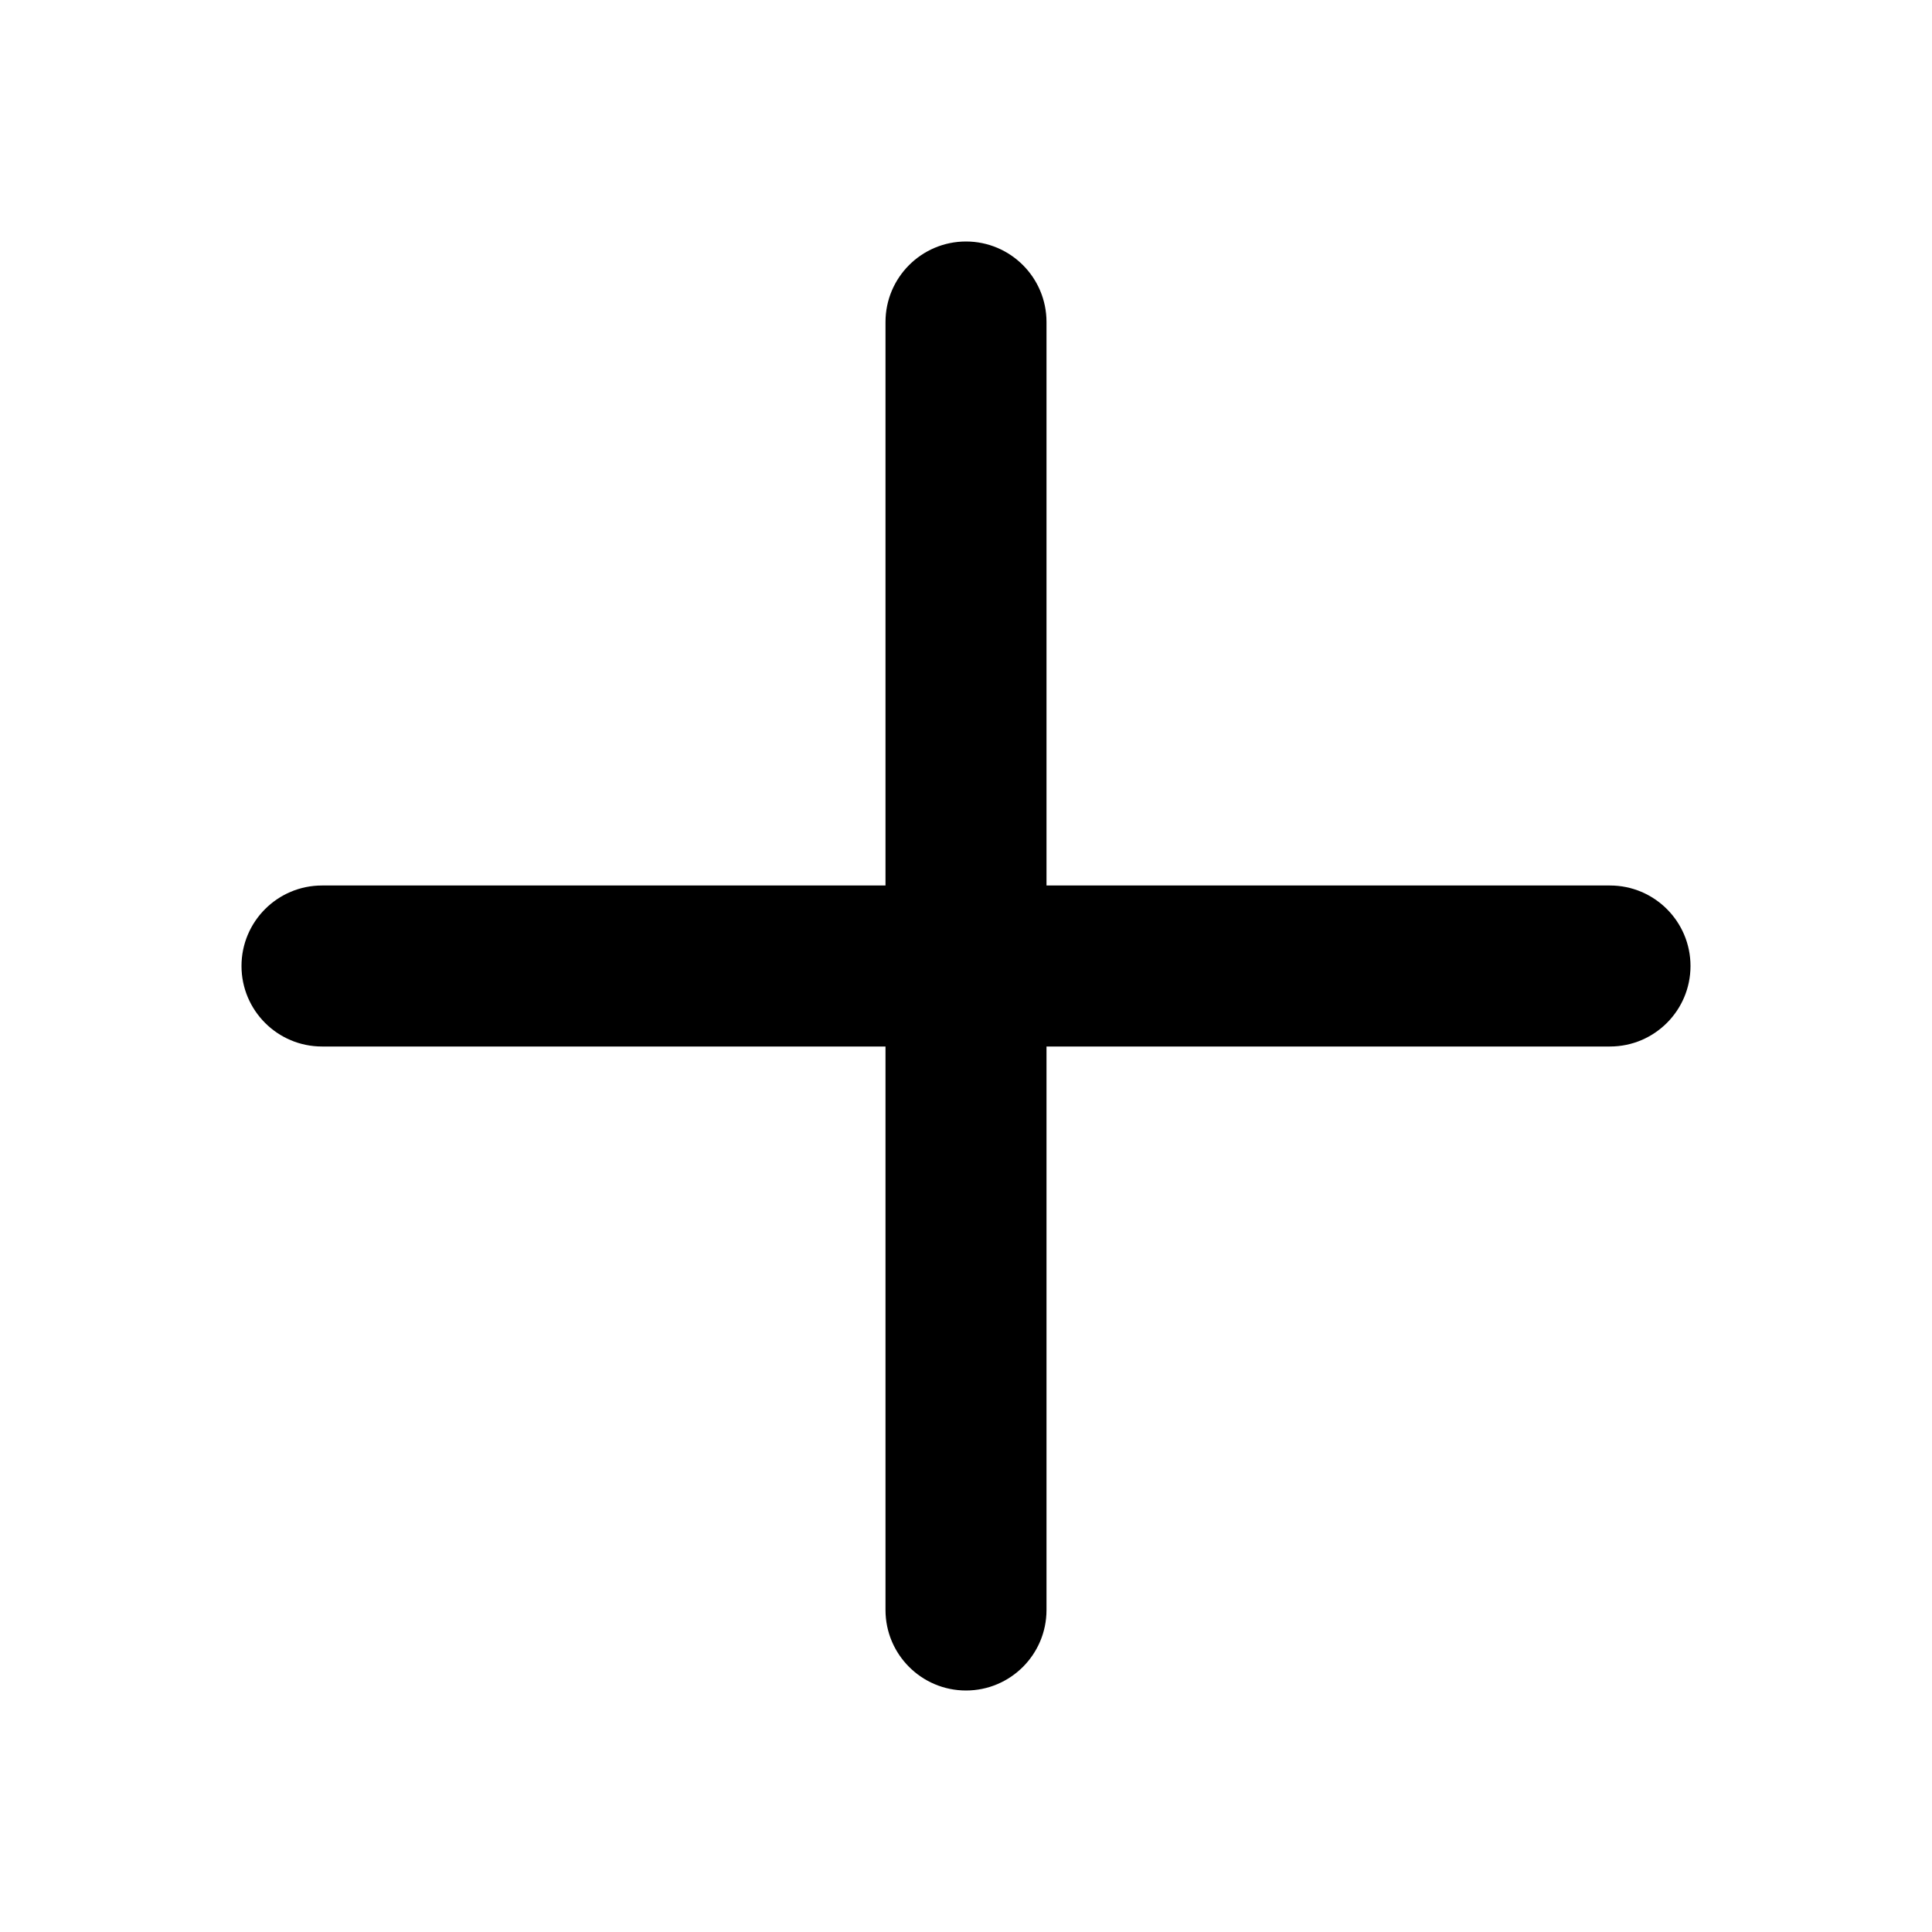
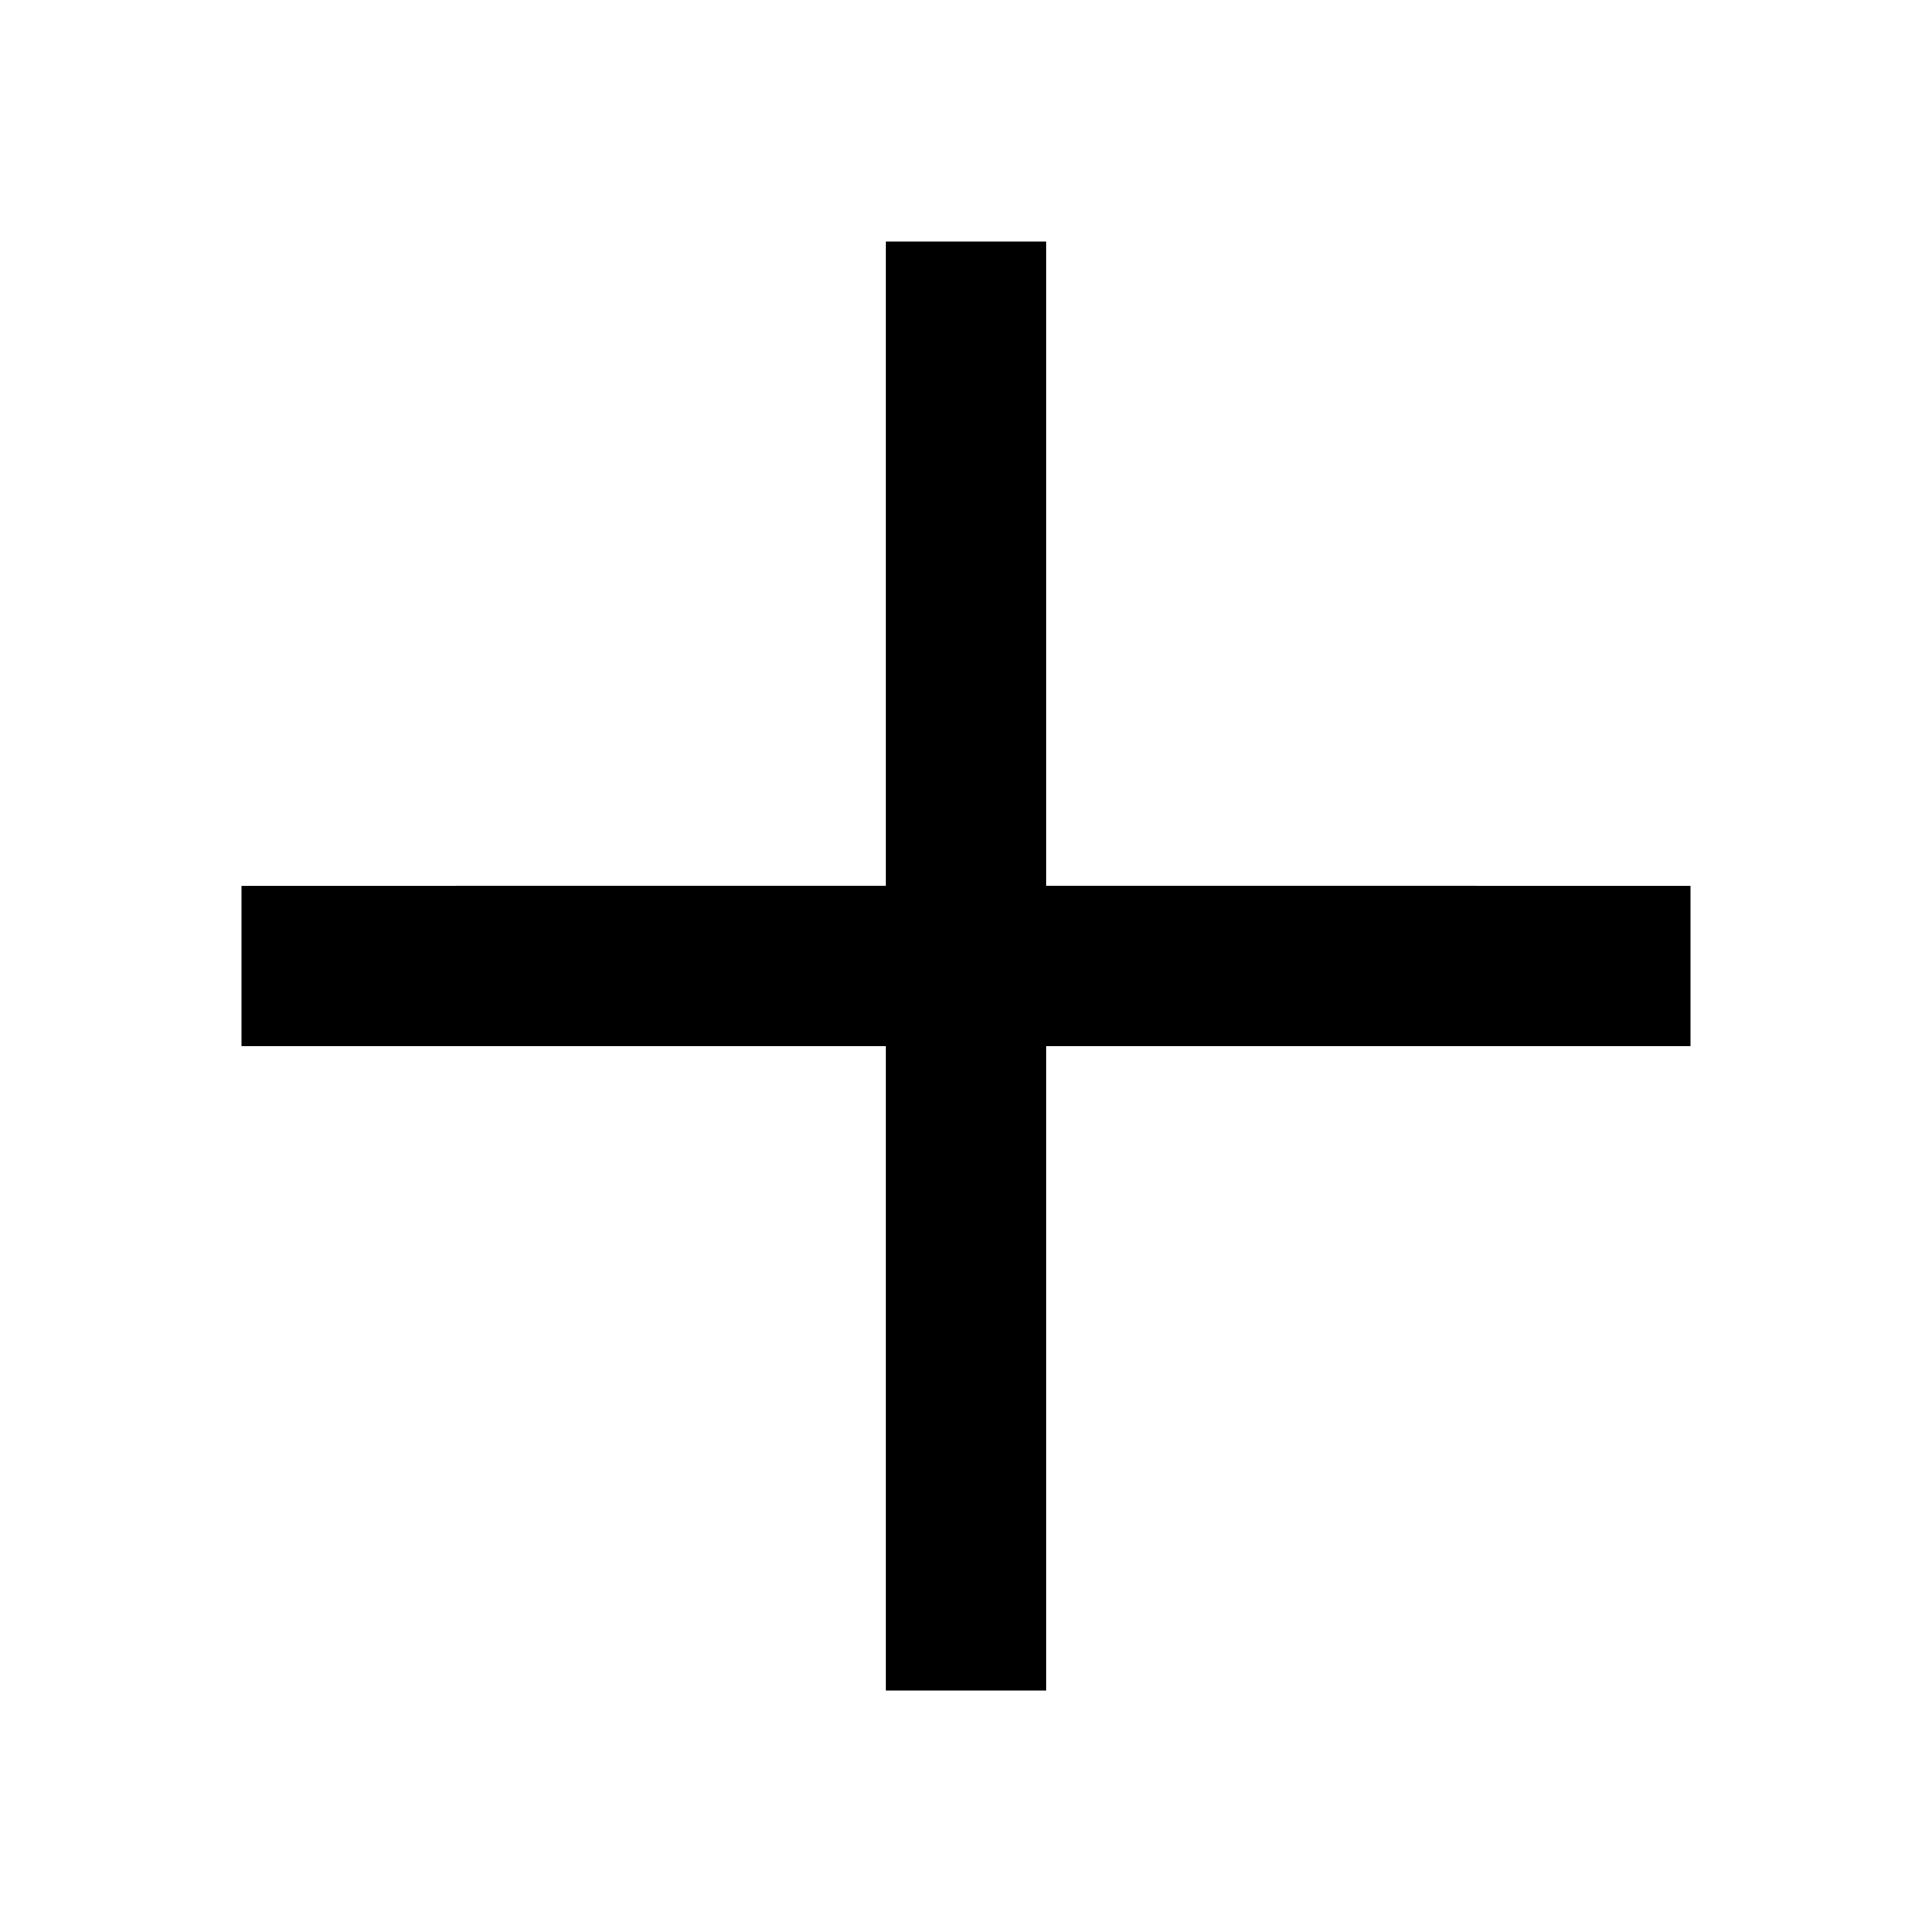
- <svg xmlns="http://www.w3.org/2000/svg" viewBox="0 0 24 24">
-   <path fill-rule="evenodd" clip-rule="evenodd" d="M13 4C13 3.448 12.552 3 12 3C11.448 3 11 3.448 11 4V11H4C3.448 11 3 11.448 3 12C3 12.552 3.448 13 4 13H11V20C11 20.552 11.448 21 12 21C12.552 21 13 20.552 13 20V13H20C20.552 13 21 12.552 21 12C21 11.448 20.552 11 20 11H13V4Z" />
+ <svg viewBox="0 0 512 512" version="1.1">
+   <g stroke="none" stroke-width="1" fill-rule="evenodd">
+     <g transform="translate(64, 64)">
+       <path d="M213.333,1.42108547e-14 L213.333,170.666 L384,170.667 L384,213.333 L213.333,213.333 L213.333,384 L170.667,384 L170.666,213.333 L1.42108547e-14,213.333 L1.42108547e-14,170.667 L170.666,170.666 L170.667,1.42108547e-14 L213.333,1.42108547e-14 Z" />
+     </g>
+   </g>
</svg>
